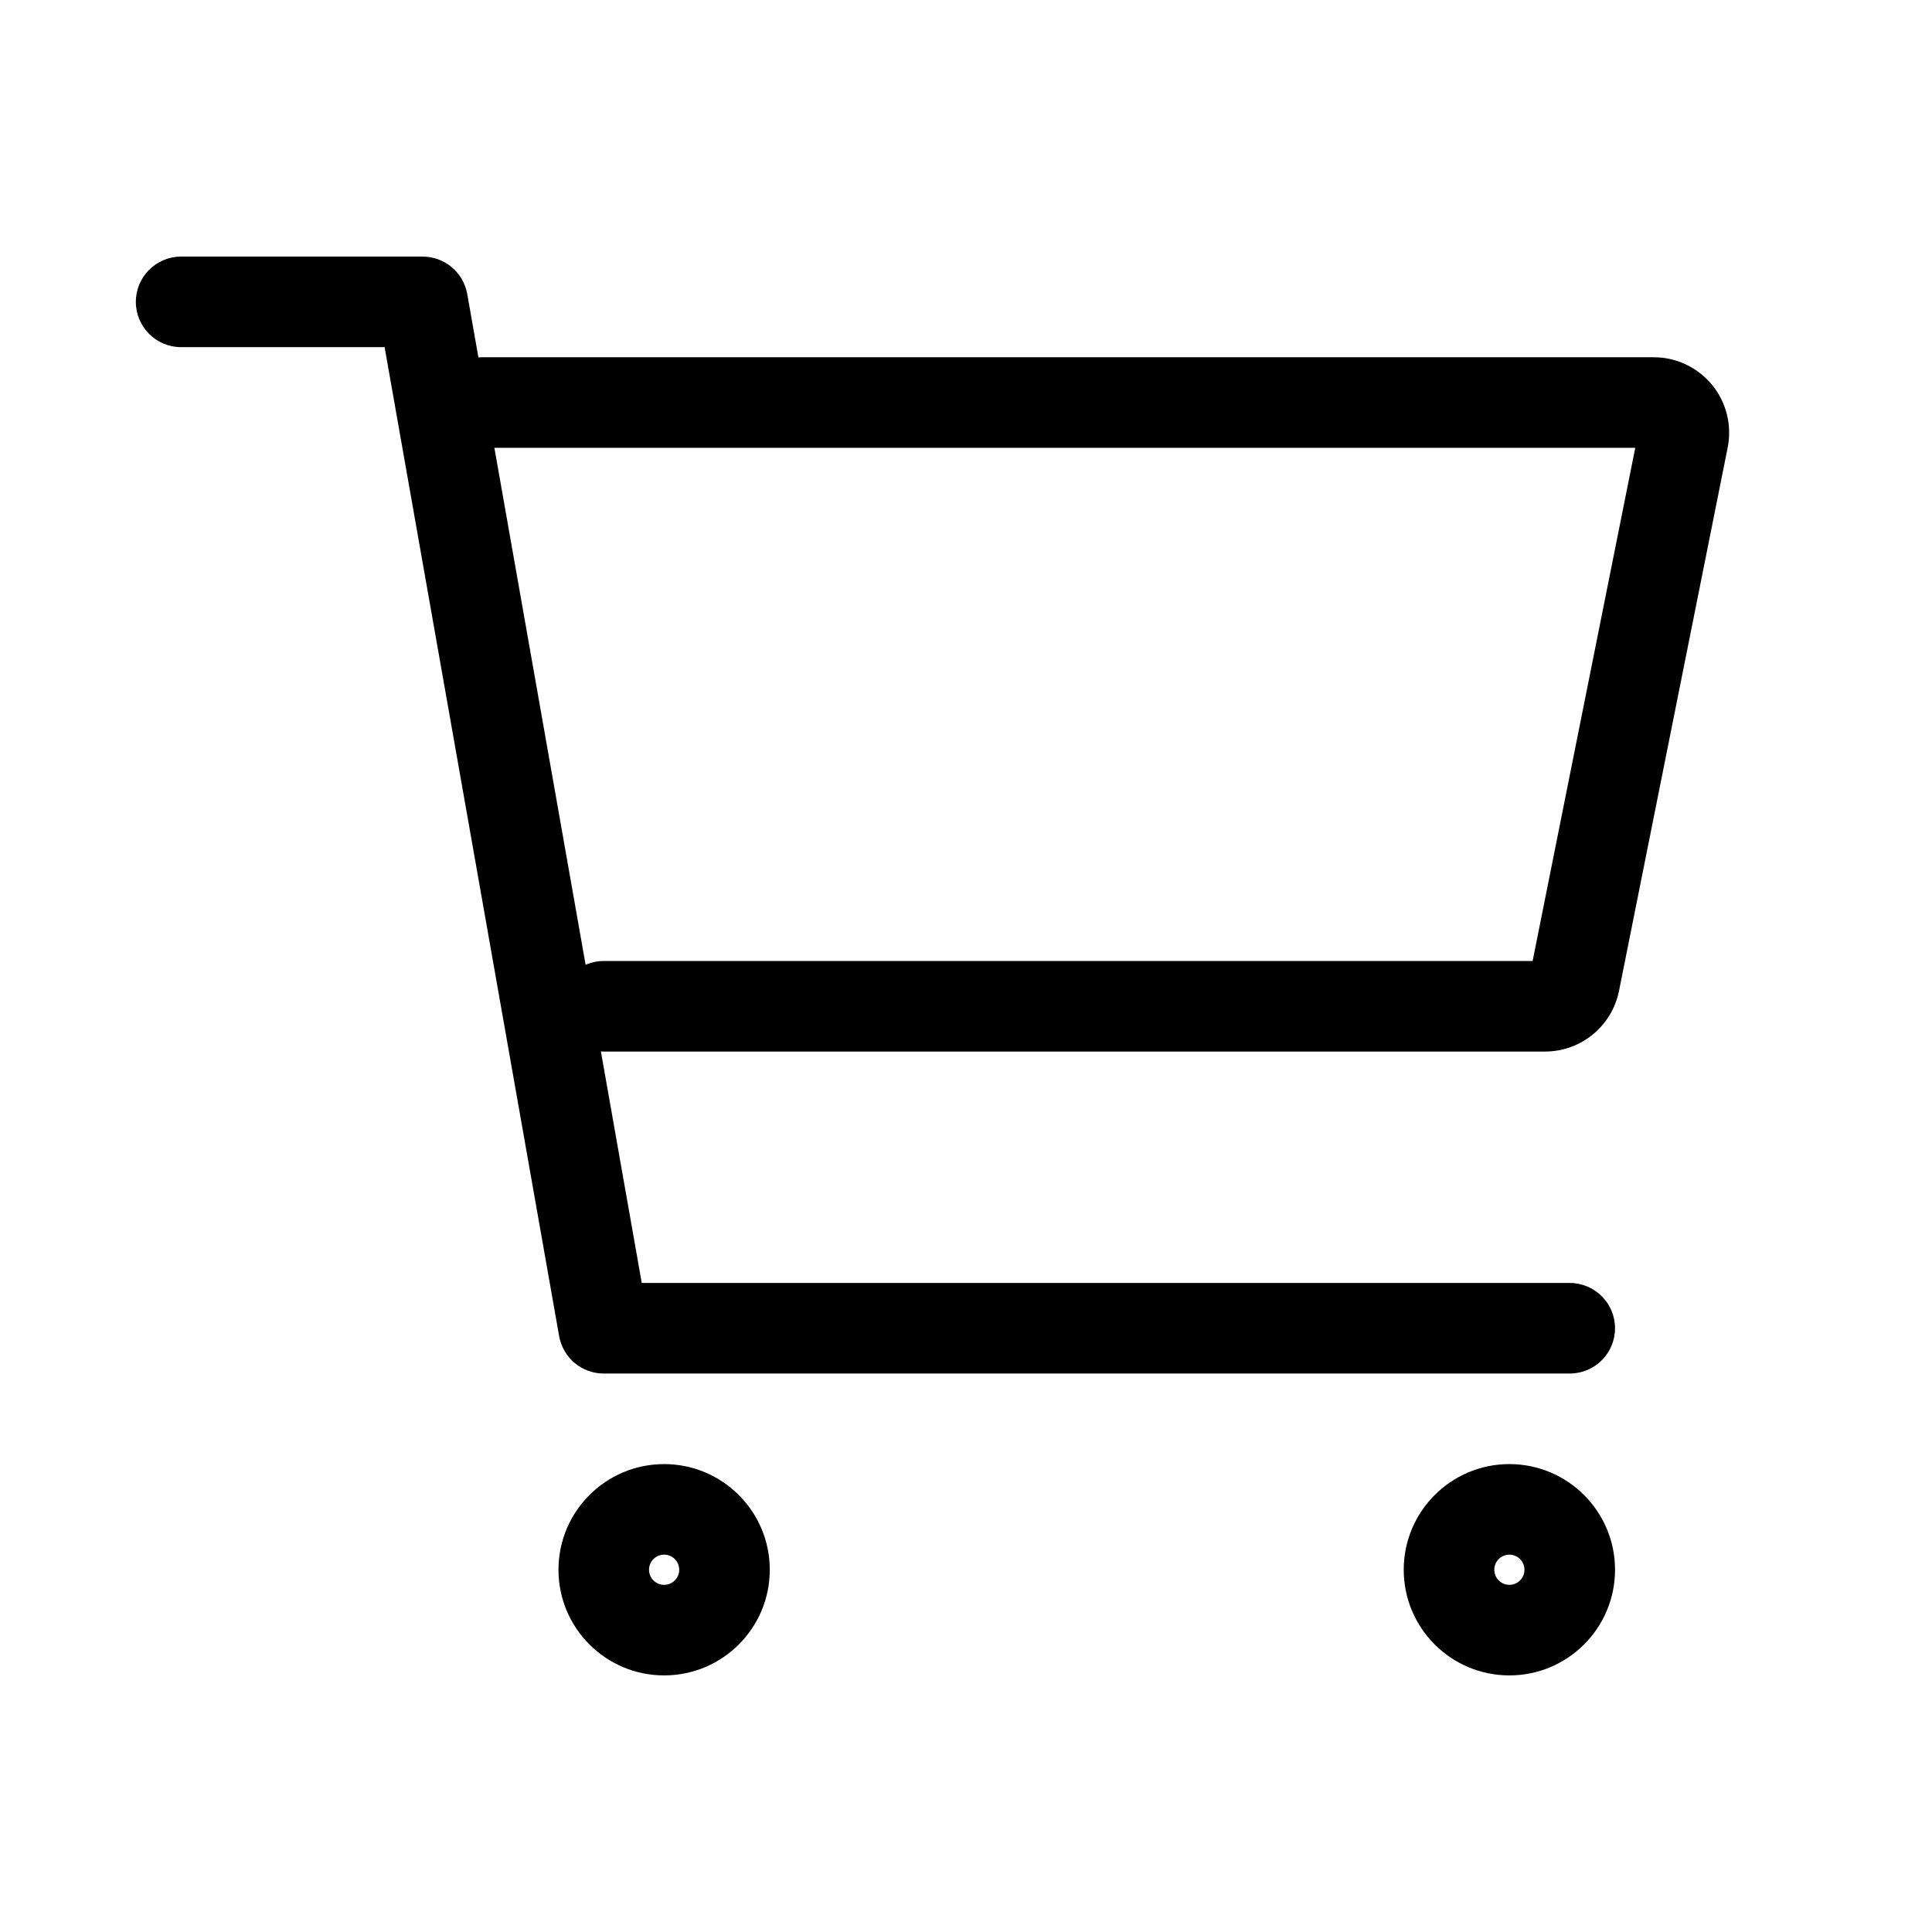
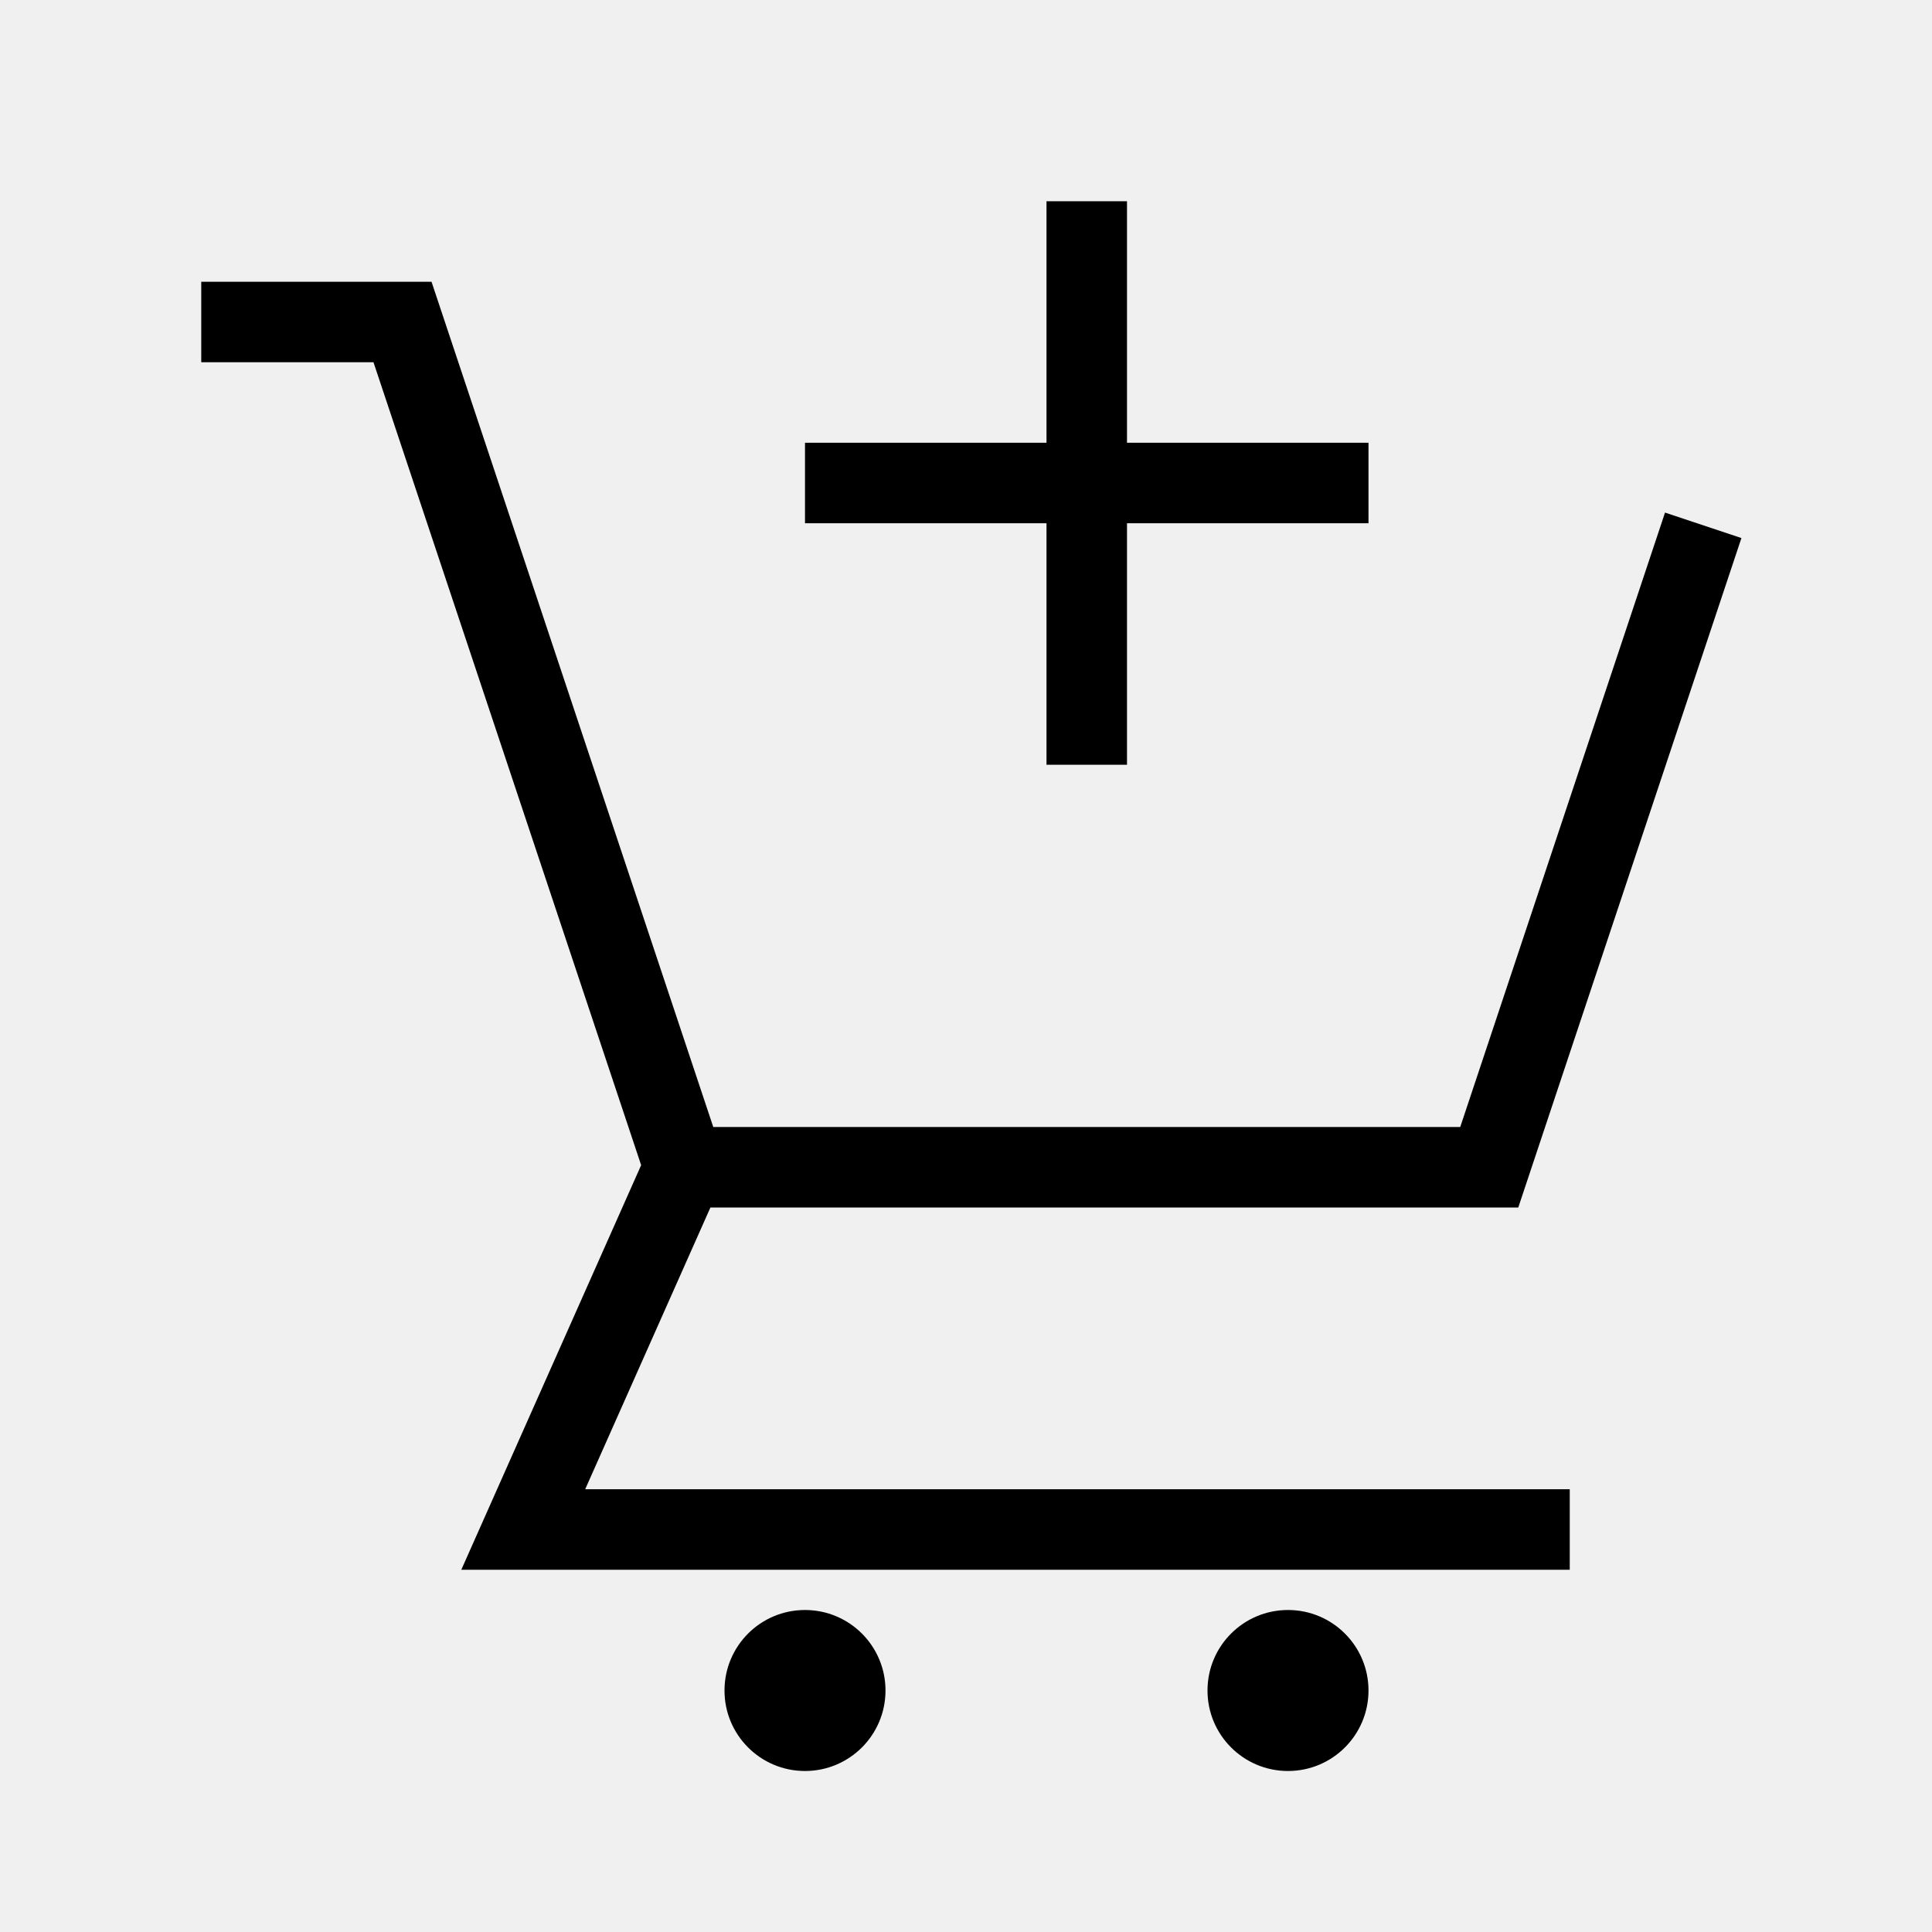
- <svg xmlns="http://www.w3.org/2000/svg" width="32" height="32" viewBox="0 0 32 32" fill="none">
-   <rect width="32" height="32" fill="white" />
-   <path d="M3 4.25C2.586 4.25 2.25 4.586 2.25 5C2.25 5.414 2.586 5.75 3 5.75V4.25ZM7 5L7.739 4.87C7.675 4.511 7.364 4.25 7 4.25V5ZM10 22L9.261 22.13C9.325 22.489 9.636 22.75 10 22.75V22ZM26 22.75C26.414 22.75 26.75 22.414 26.75 22C26.75 21.586 26.414 21.25 26 21.25V22.75ZM10 15.917C9.586 15.917 9.25 16.253 9.25 16.667C9.25 17.081 9.586 17.417 10 17.417V15.917ZM25.59 16.667L25.59 15.917H25.59V16.667ZM26.081 16.265L26.816 16.412L26.816 16.412L26.081 16.265ZM27.881 7.265L27.145 7.118L27.145 7.118L27.881 7.265ZM27.39 6.667V7.417L27.39 7.417L27.39 6.667ZM8 5.917C7.586 5.917 7.25 6.252 7.25 6.667C7.25 7.081 7.586 7.417 8 7.417V5.917ZM11.25 26C11.25 26.138 11.138 26.25 11 26.25V27.75C11.966 27.75 12.75 26.966 12.75 26H11.25ZM11 26.25C10.862 26.25 10.75 26.138 10.75 26H9.25C9.25 26.966 10.034 27.75 11 27.75V26.25ZM10.75 26C10.75 25.862 10.862 25.75 11 25.75V24.25C10.034 24.25 9.25 25.034 9.25 26H10.75ZM11 25.75C11.138 25.75 11.25 25.862 11.25 26H12.75C12.75 25.034 11.966 24.25 11 24.25V25.75ZM25.25 26C25.25 26.138 25.138 26.25 25 26.25V27.75C25.966 27.75 26.75 26.966 26.75 26H25.25ZM25 26.25C24.862 26.25 24.75 26.138 24.75 26H23.25C23.25 26.966 24.034 27.75 25 27.75V26.25ZM24.75 26C24.75 25.862 24.862 25.75 25 25.75V24.25C24.034 24.25 23.25 25.034 23.25 26H24.75ZM25 25.75C25.138 25.75 25.25 25.862 25.25 26H26.75C26.75 25.034 25.966 24.25 25 24.25V25.75ZM3 5.75H7V4.25H3V5.75ZM6.261 5.13L9.261 22.13L10.739 21.87L7.739 4.87L6.261 5.13ZM10 22.75H26V21.25H10V22.75ZM10 17.417H25.59V15.917H10V17.417ZM25.59 17.417C25.879 17.417 26.159 17.317 26.382 17.134L25.432 15.973C25.477 15.937 25.533 15.917 25.59 15.917L25.59 17.417ZM26.382 17.134C26.606 16.951 26.759 16.695 26.816 16.412L25.345 16.118C25.357 16.061 25.387 16.01 25.432 15.973L26.382 17.134ZM26.816 16.412L28.616 7.412L27.145 7.118L25.345 16.118L26.816 16.412ZM28.616 7.412C28.652 7.231 28.648 7.043 28.603 6.864L27.148 7.227C27.139 7.191 27.138 7.154 27.145 7.118L28.616 7.412ZM28.603 6.864C28.558 6.684 28.474 6.517 28.357 6.374L27.197 7.325C27.174 7.297 27.157 7.263 27.148 7.227L28.603 6.864ZM28.357 6.374C28.239 6.231 28.092 6.116 27.924 6.037L27.284 7.393C27.25 7.377 27.221 7.354 27.197 7.325L28.357 6.374ZM27.924 6.037C27.757 5.957 27.575 5.917 27.39 5.917L27.39 7.417C27.354 7.417 27.317 7.409 27.284 7.393L27.924 6.037ZM27.39 5.917H8V7.417H27.39V5.917Z" fill="black" />
+ <svg xmlns="http://www.w3.org/2000/svg" width="48" height="48" viewBox="0 0 48 48" fill="none">
+   <path d="M37.721 30L43.265 13.368L41.367 12.735L36.279 28H17.721L10.721 7H5V9H9.279L15.929 28.948L11.461 39H39V37H14.539L17.65 30H37.721Z" fill="black" />
+   <path d="M20 44C21.105 44 22 43.105 22 42C22 40.895 21.105 40 20 40C18.895 40 18 40.895 18 42C18 43.105 18.895 44 20 44Z" fill="black" />
+   <path d="M32 44C33.105 44 34 43.105 34 42C34 40.895 33.105 40 32 40C30.895 40 30 40.895 30 42C30 43.105 30.895 44 32 44Z" fill="black" />
+   <path d="M26 5V11H20V13H26V19H28V13H34V11H28V5H26Z" fill="black" />
</svg>
